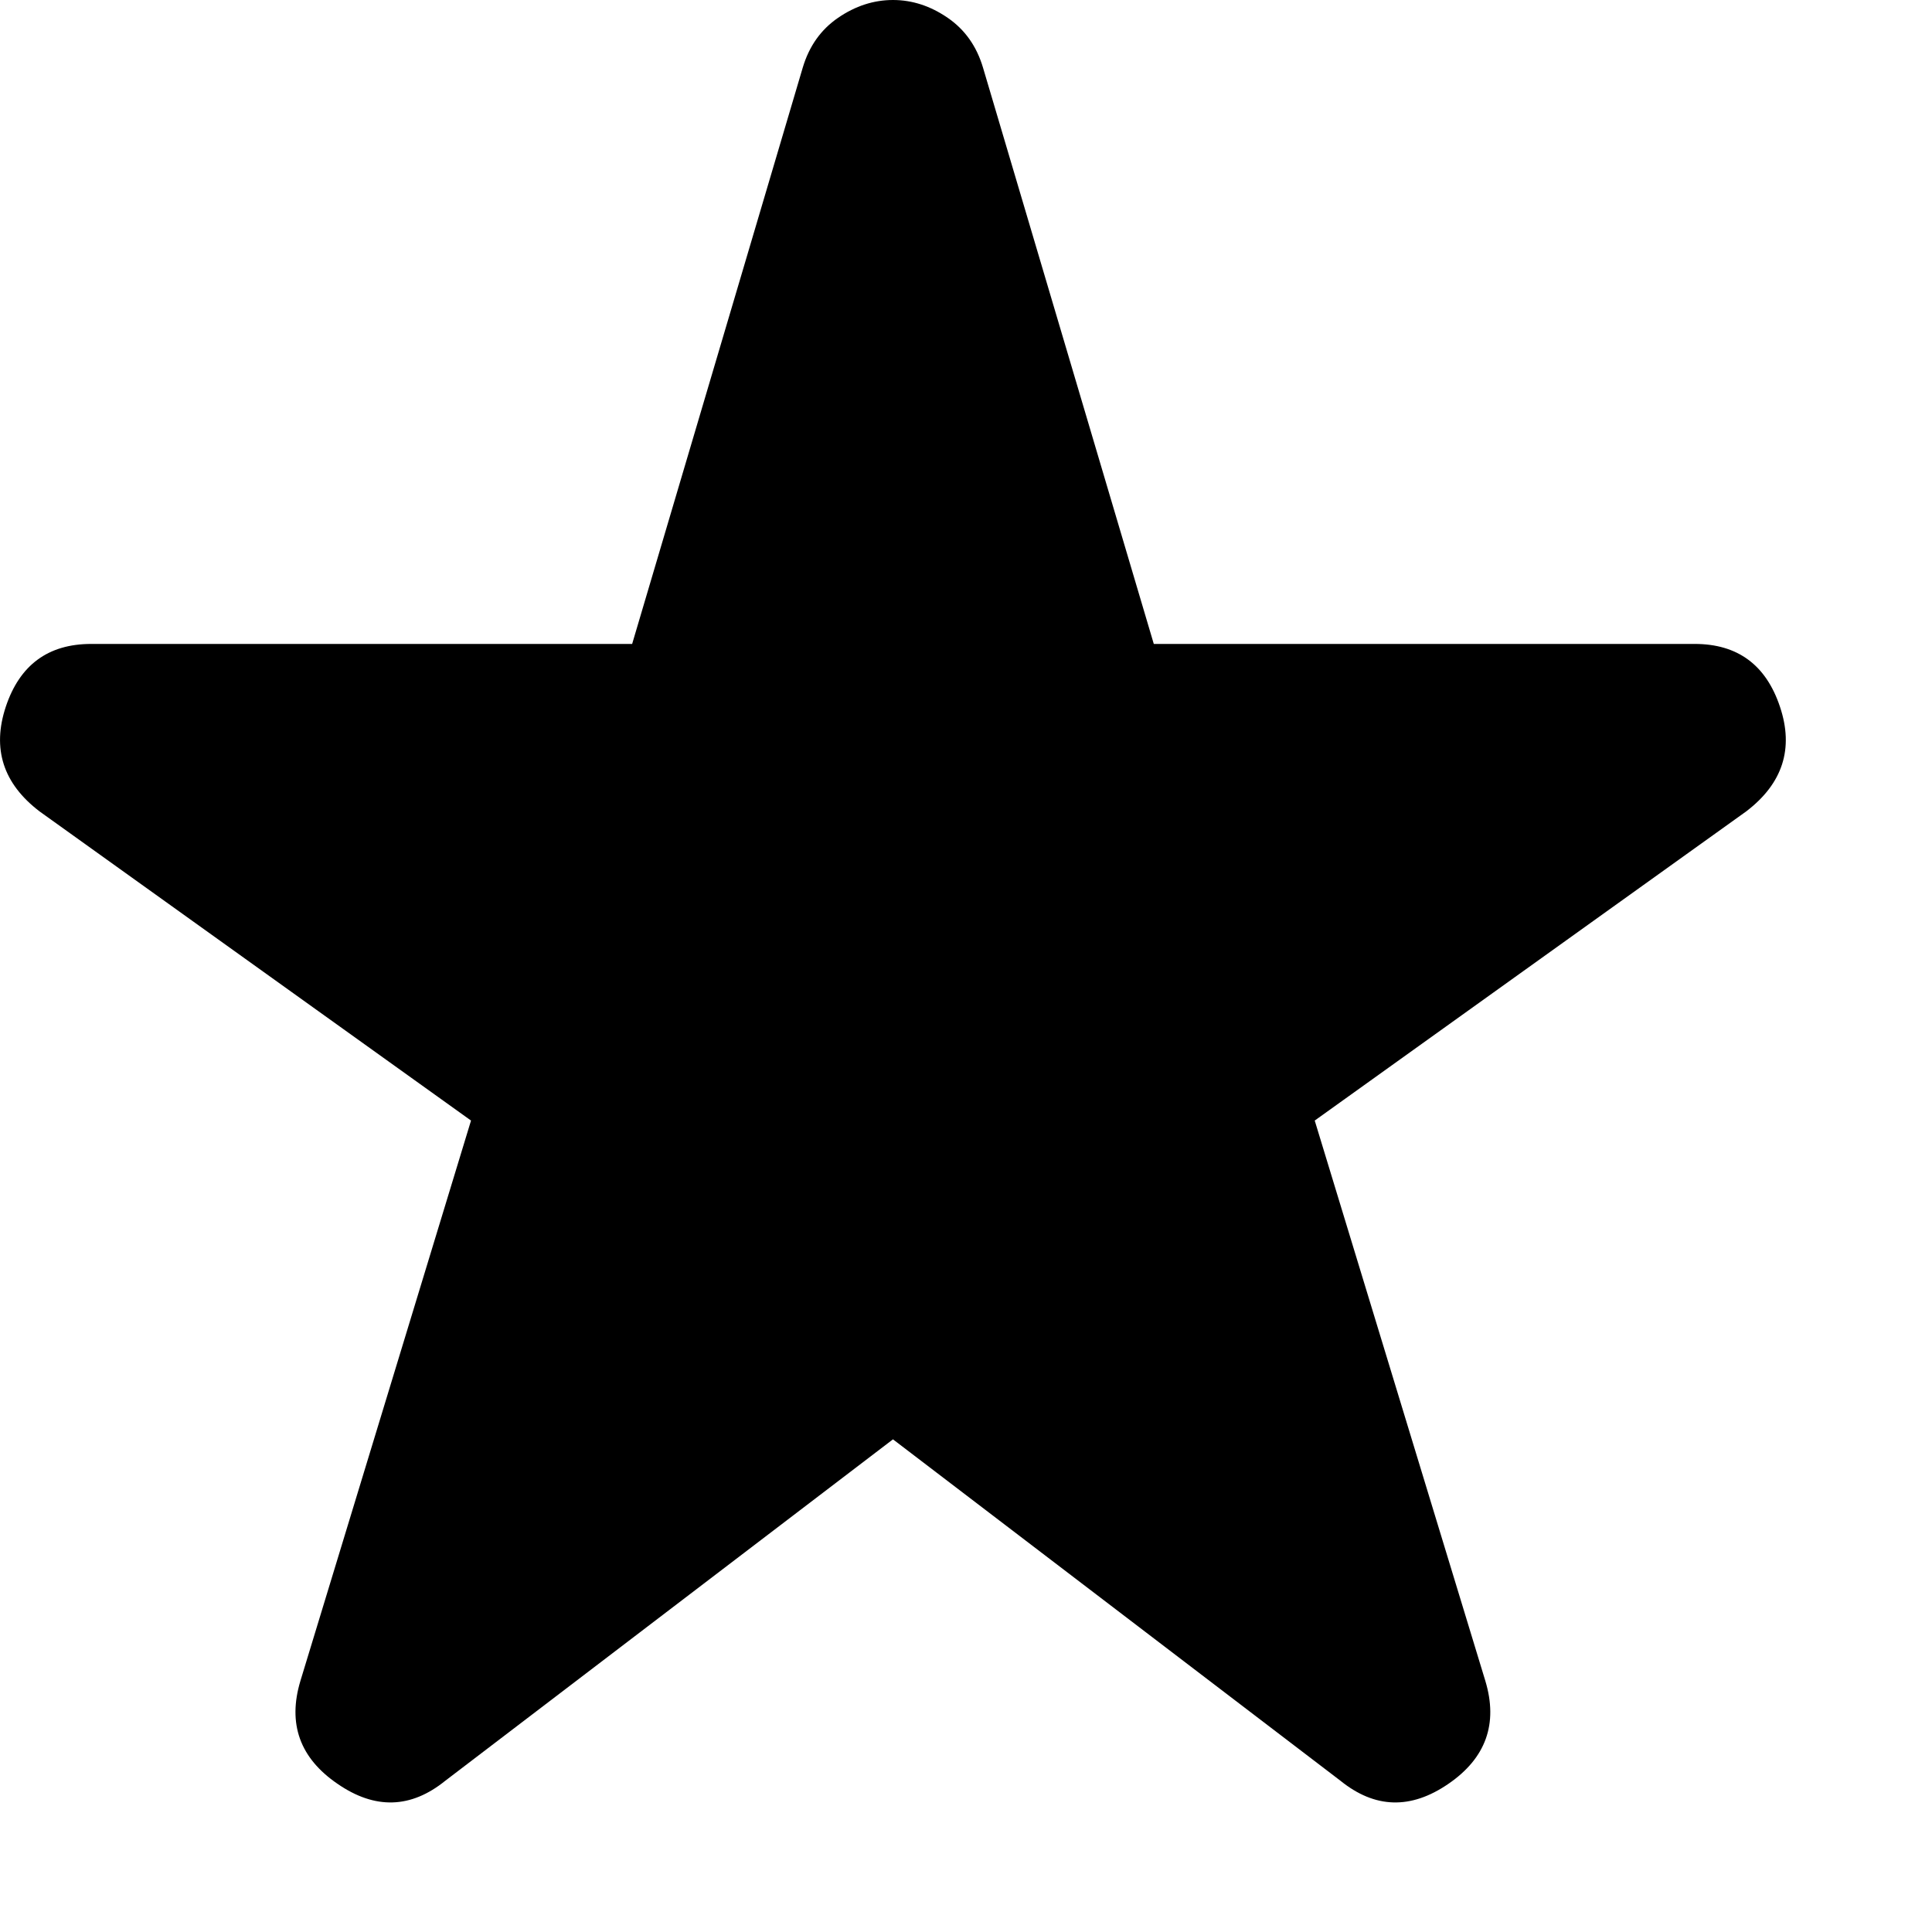
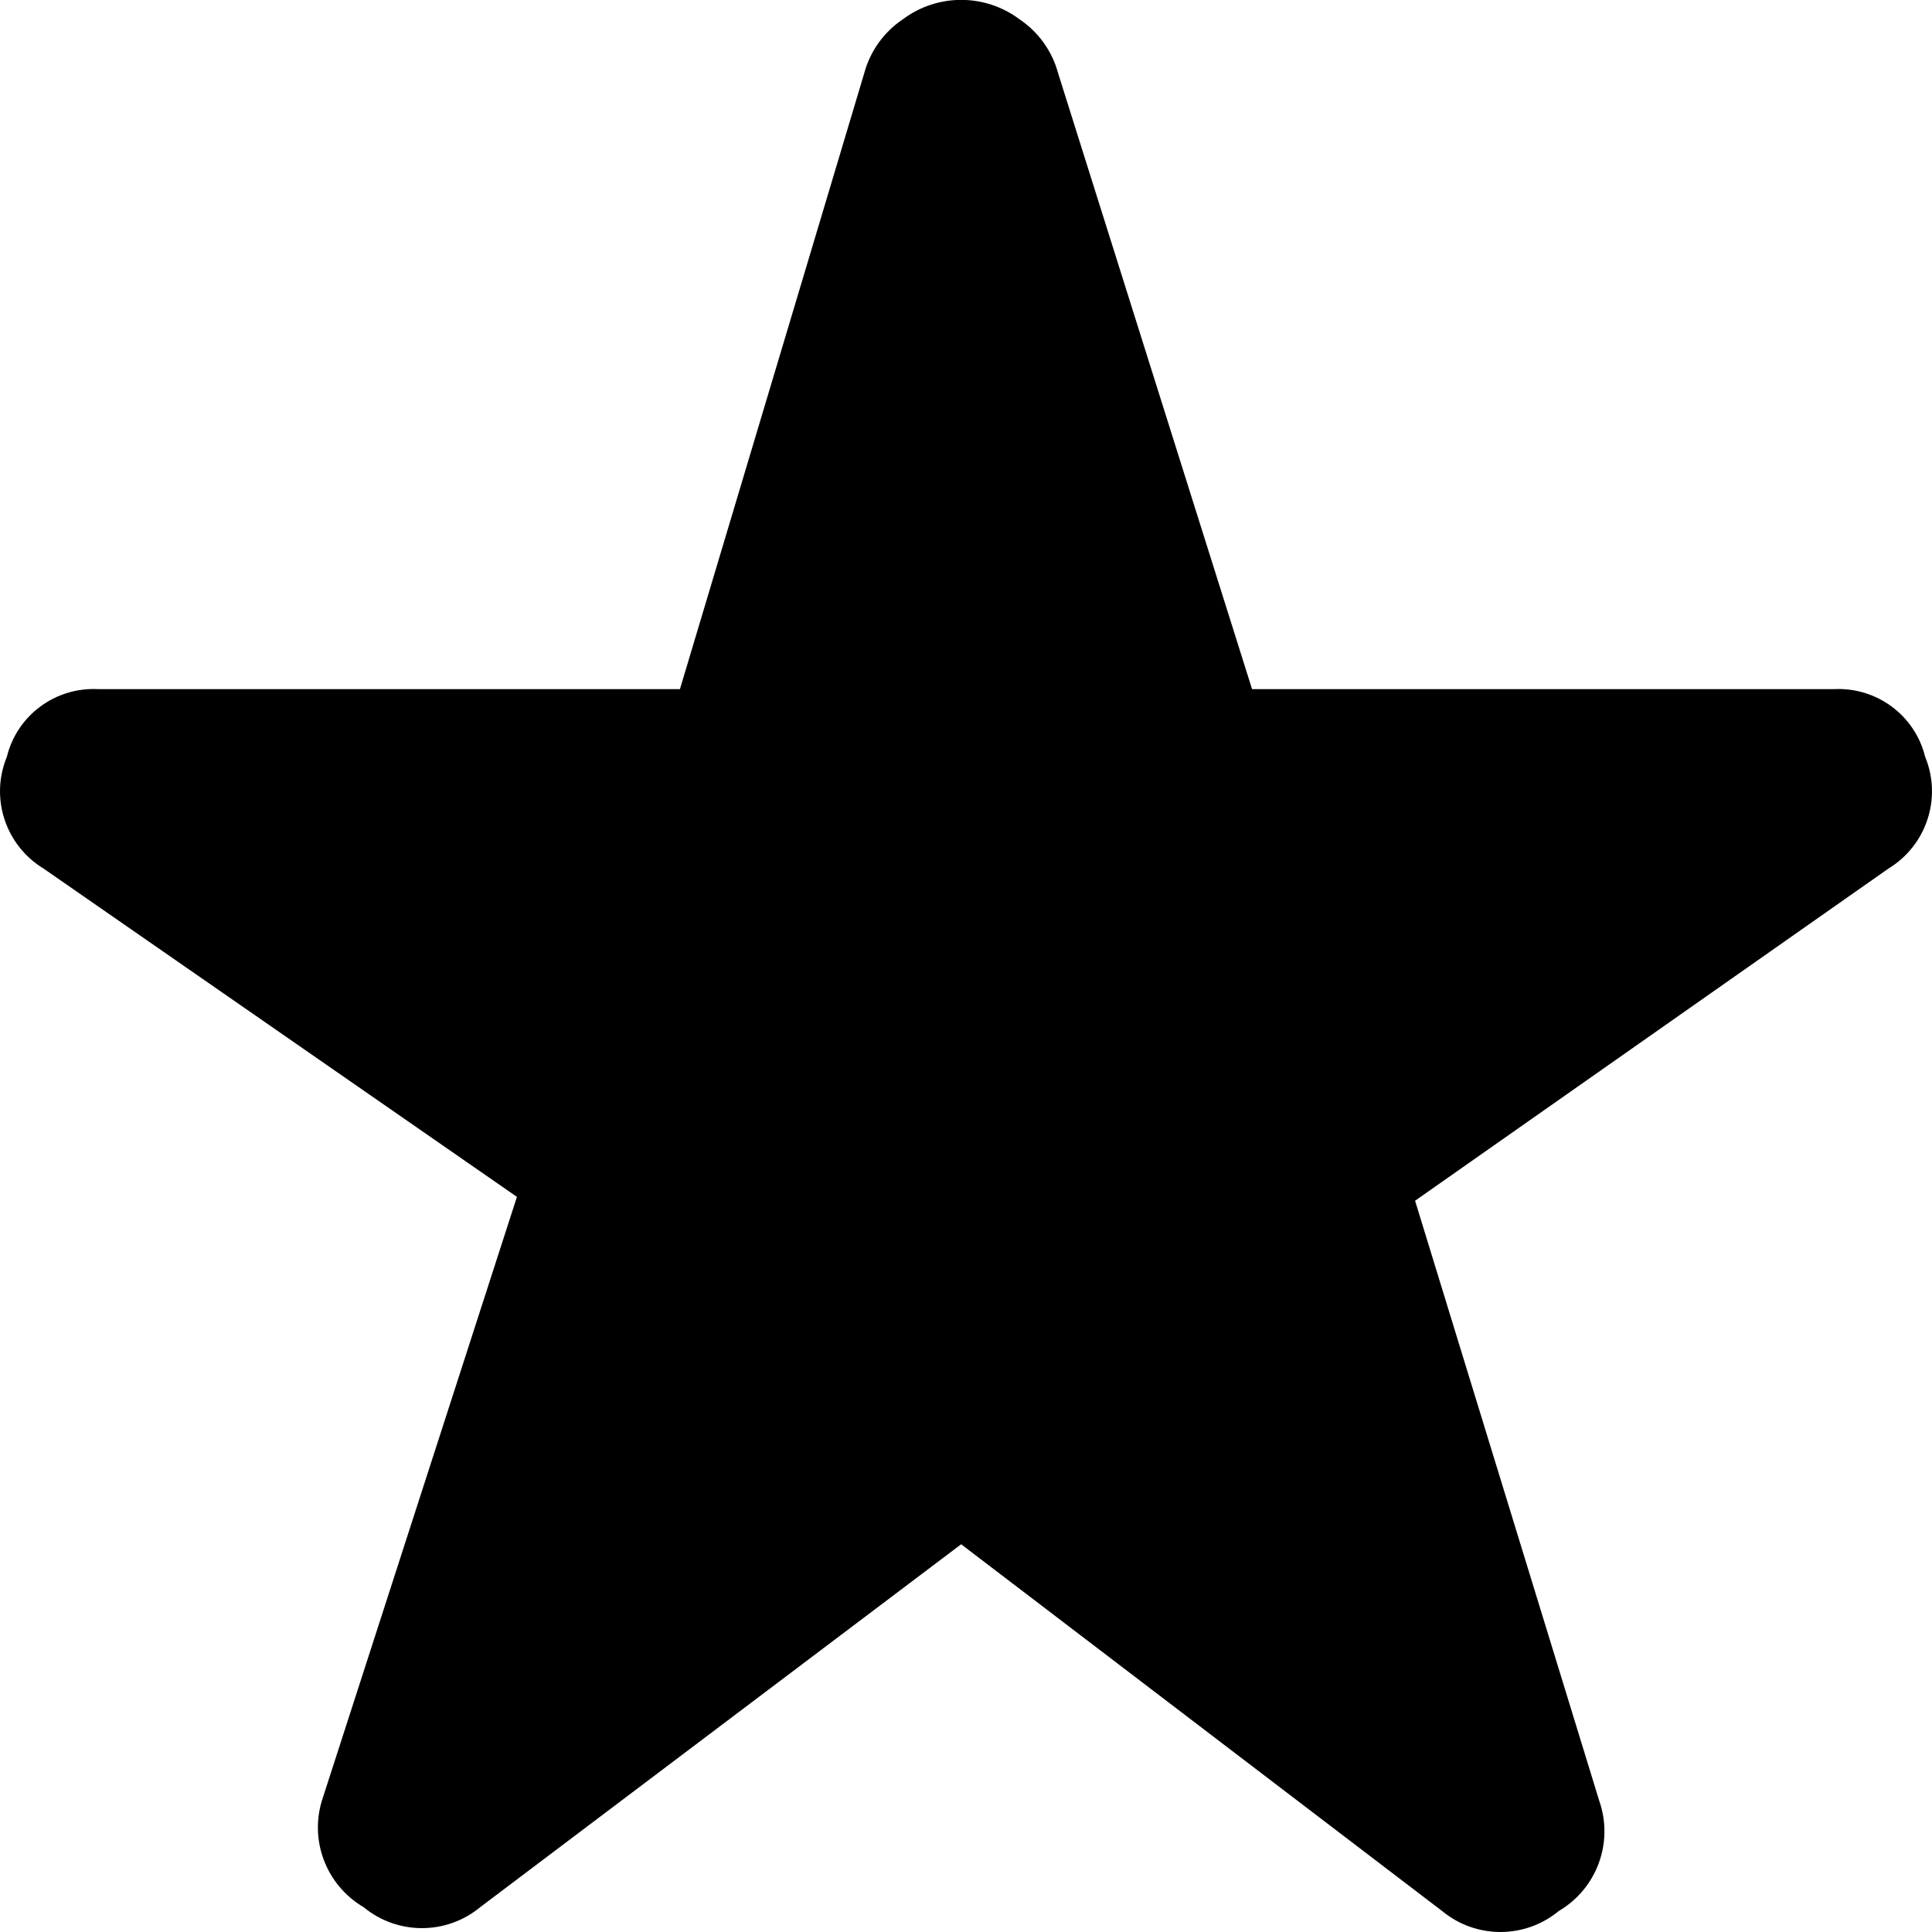
- <svg xmlns="http://www.w3.org/2000/svg" width="10" height="10" viewBox="0 0 10 10" fill="none">
-   <path id="star/16" d="M2.305 9.217C2.127 9.361 1.941 9.367 1.747 9.233C1.552 9.1 1.488 8.922 1.555 8.7L2.438 5.8L0.205 4.2C0.016 4.056 -0.042 3.875 0.03 3.658C0.102 3.442 0.249 3.333 0.472 3.333H3.272L4.155 0.35C4.188 0.239 4.249 0.153 4.338 0.092C4.427 0.031 4.522 0 4.622 0C4.722 0 4.816 0.031 4.905 0.092C4.994 0.153 5.055 0.239 5.088 0.35L5.972 3.333H8.772C8.994 3.333 9.141 3.442 9.213 3.658C9.286 3.875 9.227 4.056 9.038 4.2L6.805 5.8L7.688 8.7C7.755 8.922 7.691 9.1 7.497 9.233C7.302 9.367 7.116 9.361 6.938 9.217L4.622 7.45L2.305 9.217Z" fill="black" />
+ <svg xmlns="http://www.w3.org/2000/svg" width="16" height="16" version="1.1" viewBox="0 0 16 16">
+   <path d="m3.976 15.795a0.755 0.751 0 0 1-0.964 0 0.771 0.767 0 0 1-0.337-0.911l1.606-4.972-3.919-2.718a0.755 0.751 0 0 1-0.305-0.927 0.739 0.735 0 0 1 0.755-0.56h4.819l1.526-5.1a0.787 0.783 0 0 1 0.321-0.448 0.803 0.799 0 0 1 0.964 0 0.787 0.783 0 0 1 0.321 0.448l1.606 5.1h4.819a0.739 0.735 0 0 1 0.755 0.56 0.755 0.751 0 0 1-0.305 0.927l-3.919 2.75 1.526 4.972a0.771 0.767 0 0 1-0.337 0.911 0.755 0.751 0 0 1-0.964 0l-3.984-3.038z" stroke-width="1.603" />
</svg>
